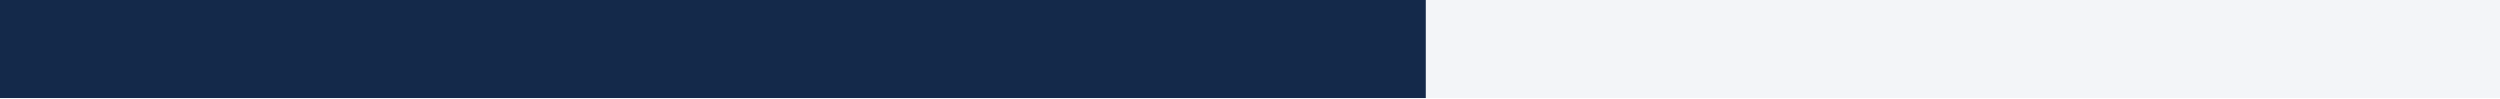
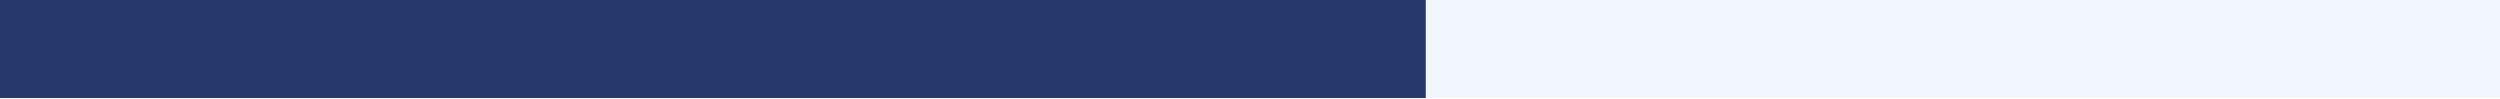
- <svg xmlns="http://www.w3.org/2000/svg" viewBox="780 724 1020 40" width="1020" height="40">
-   <rect x="780" y="724" width="1020" height="40" fill="#F3F5F8" />
-   <rect x="780" y="724" width="581.719" height="40" fill="#14294A" />
+ <svg xmlns="http://www.w3.org/2000/svg" viewBox="780 738 1020 40" width="1020" height="40">
+   <rect x="780" y="738" width="1020" height="40" fill="#F2F7FD" />
+   <rect x="780" y="738" width="581.719" height="40" fill="#253A6B" />
</svg>
